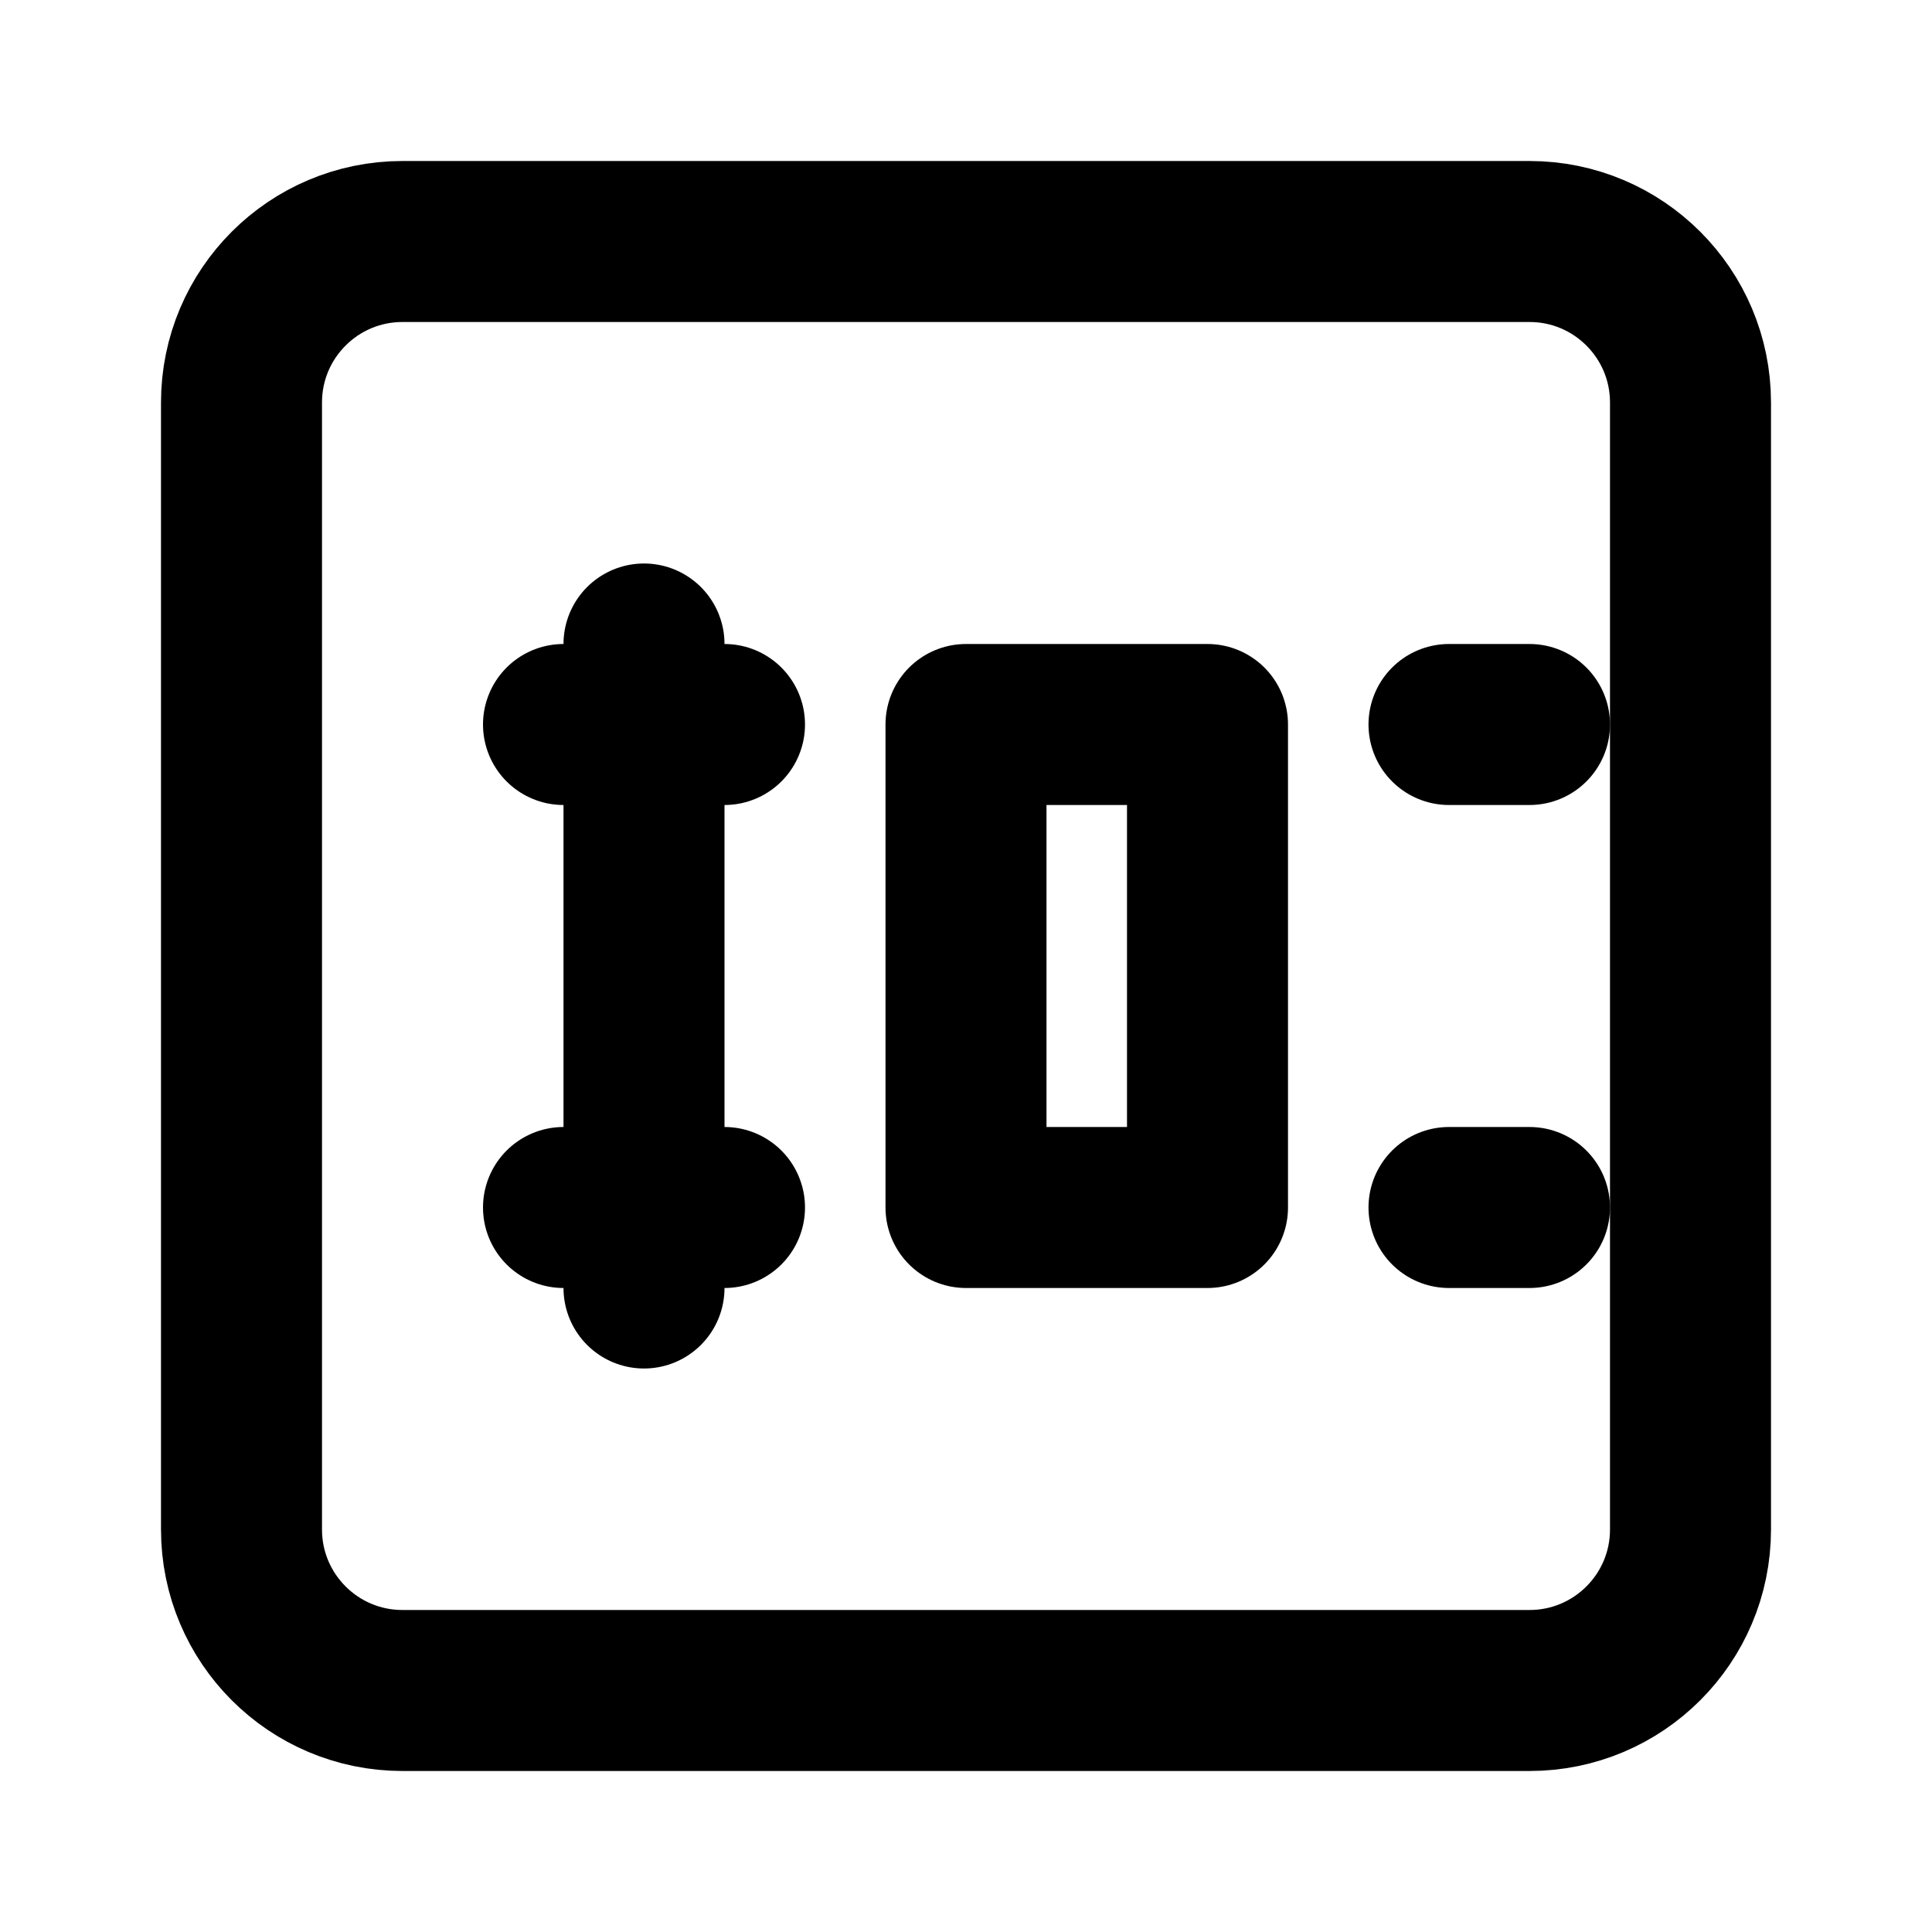
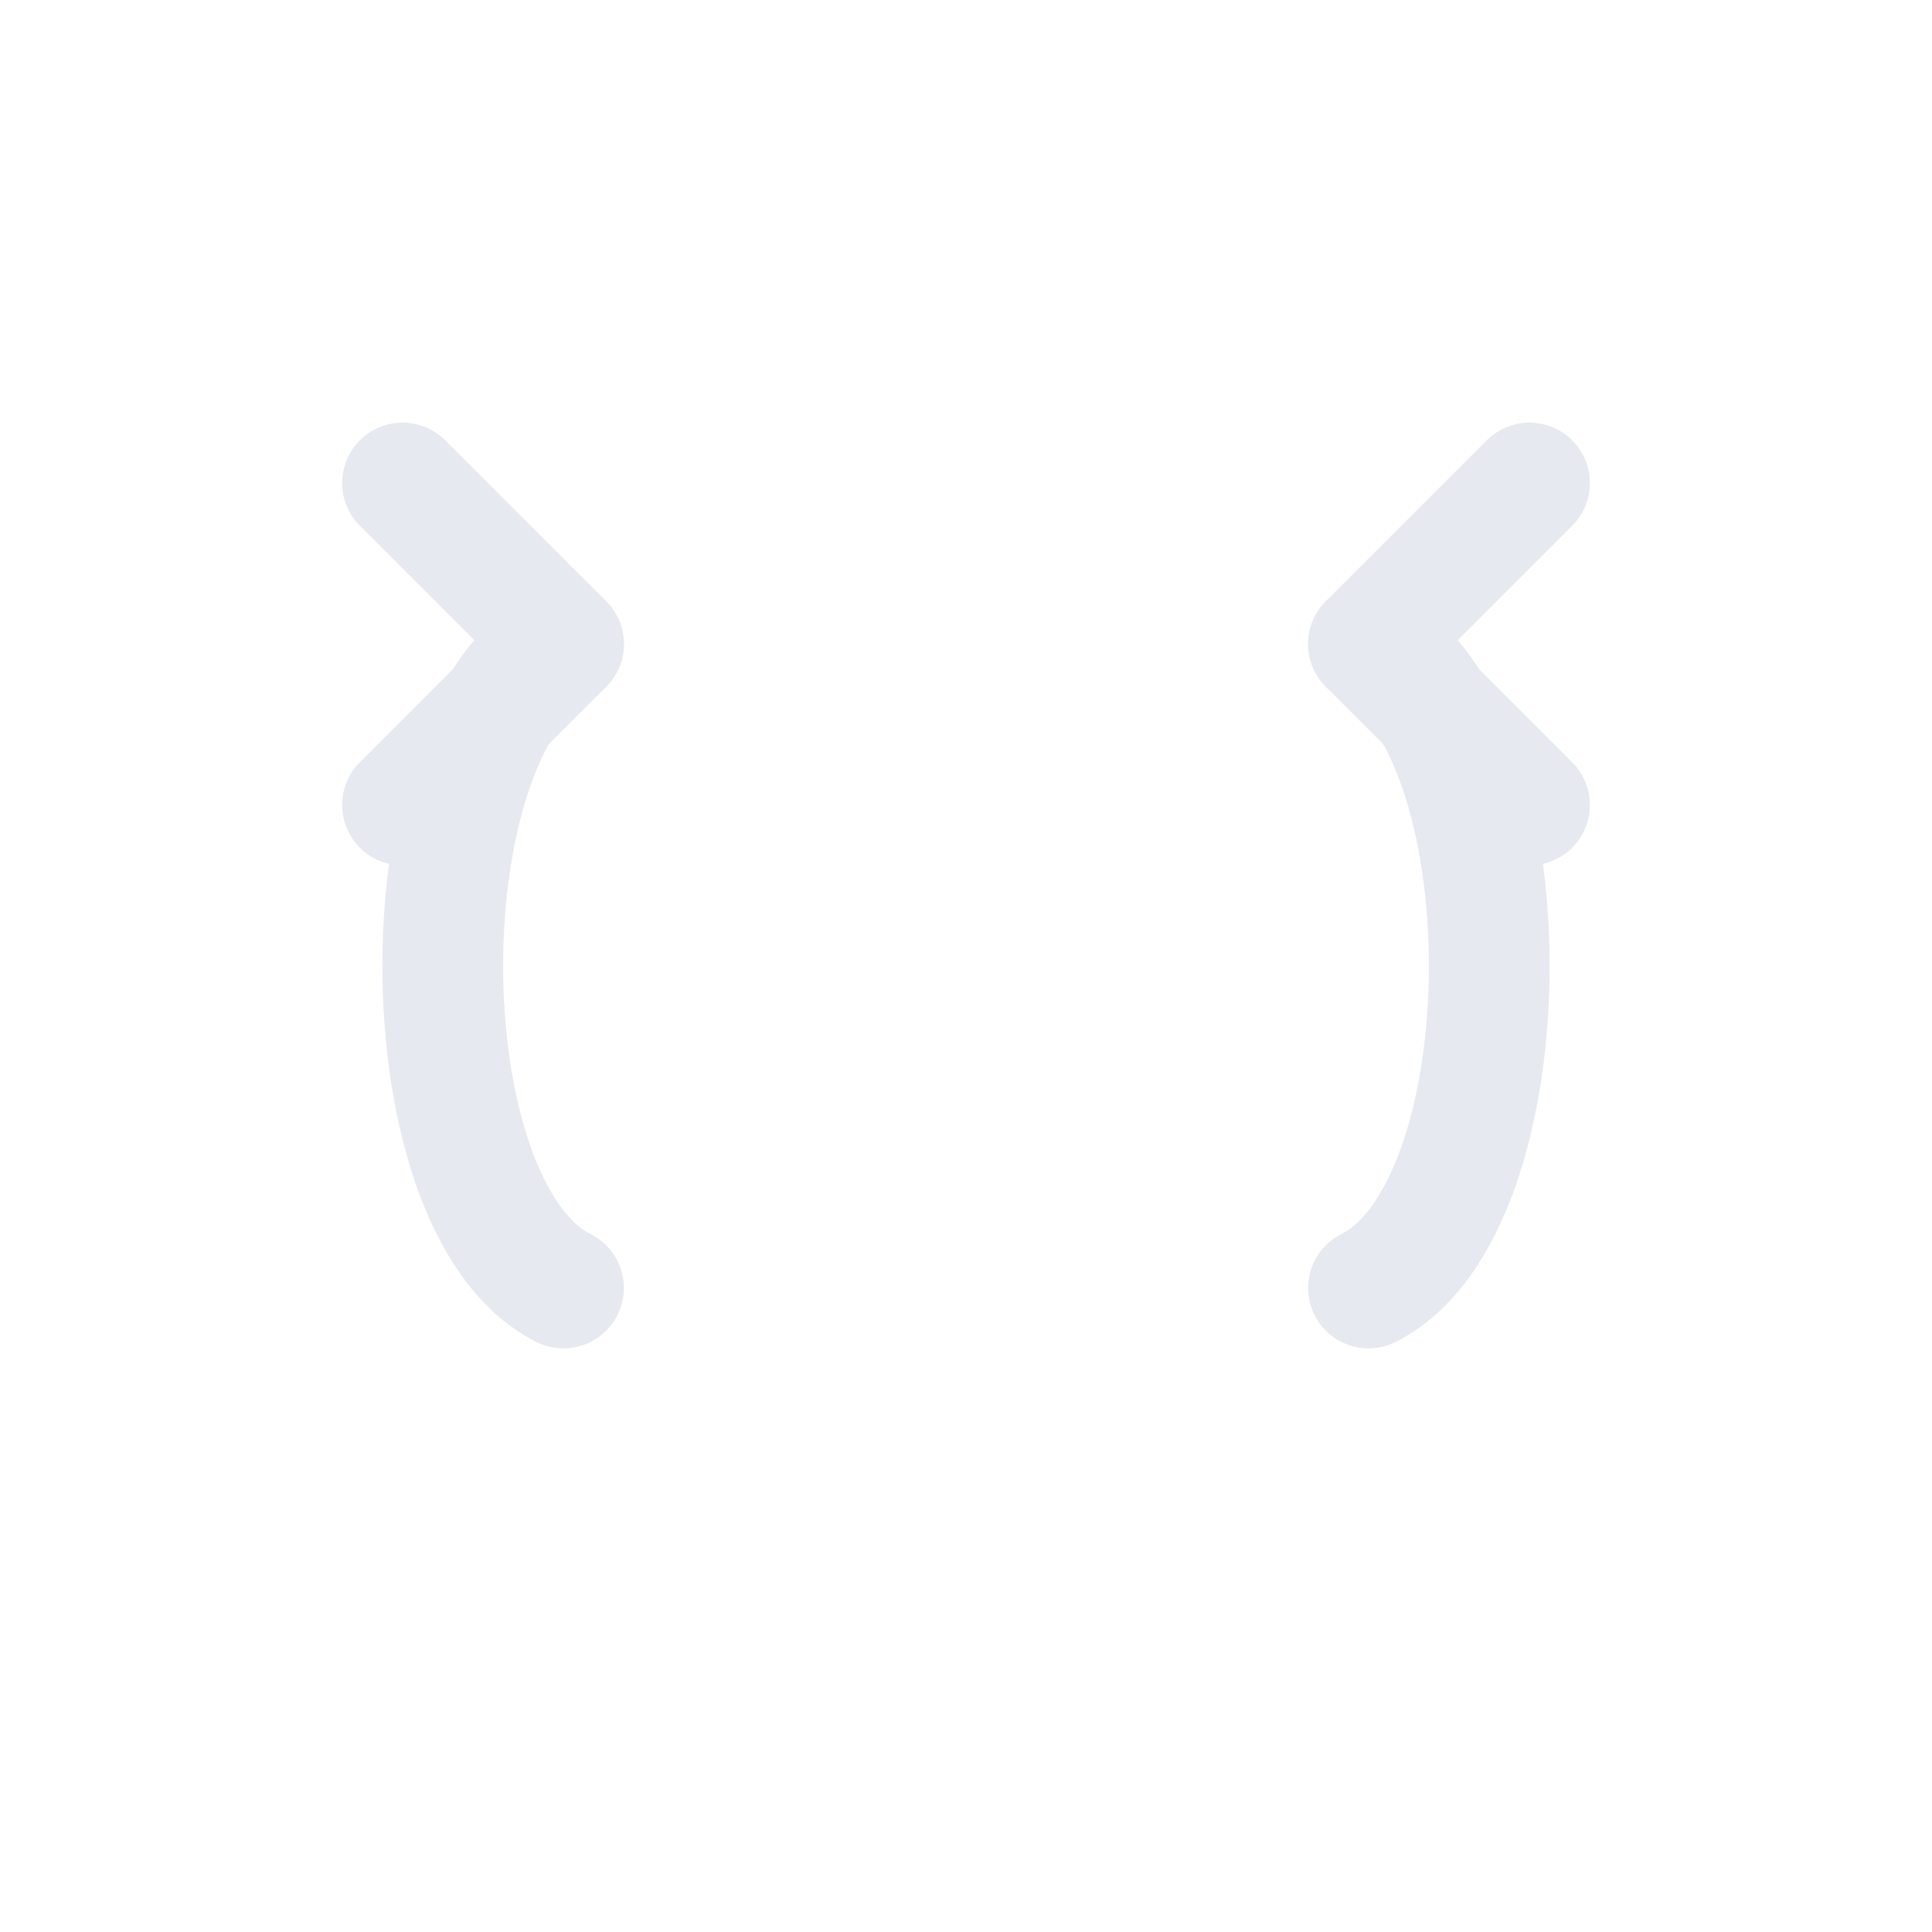
- <svg xmlns="http://www.w3.org/2000/svg" viewBox="0 0 24 24" fill="none" stroke="currentColor" stroke-width="2" stroke-linecap="round" stroke-linejoin="round">
-   <rect x="3" y="3" width="18" height="18" rx="2" />
-   <path d="M8 8v8M7 9h2M7 15h2M12 9h3v6h-3zM18 9h1M18 15h1" />
+ <svg xmlns="http://www.w3.org/2000/svg" viewBox="0 0 24 24" fill="none" stroke="#e6e9ef" stroke-width="1.5" stroke-linecap="round" stroke-linejoin="round">
+   <path d="M7 8c-2 1-2 7 0 8" />
+   <path d="M5 6l2 2-2 2" />
+   <path d="M17 8c2 1 2 7 0 8" />
+   <path d="M19 6l-2 2 2 2" />
</svg>
